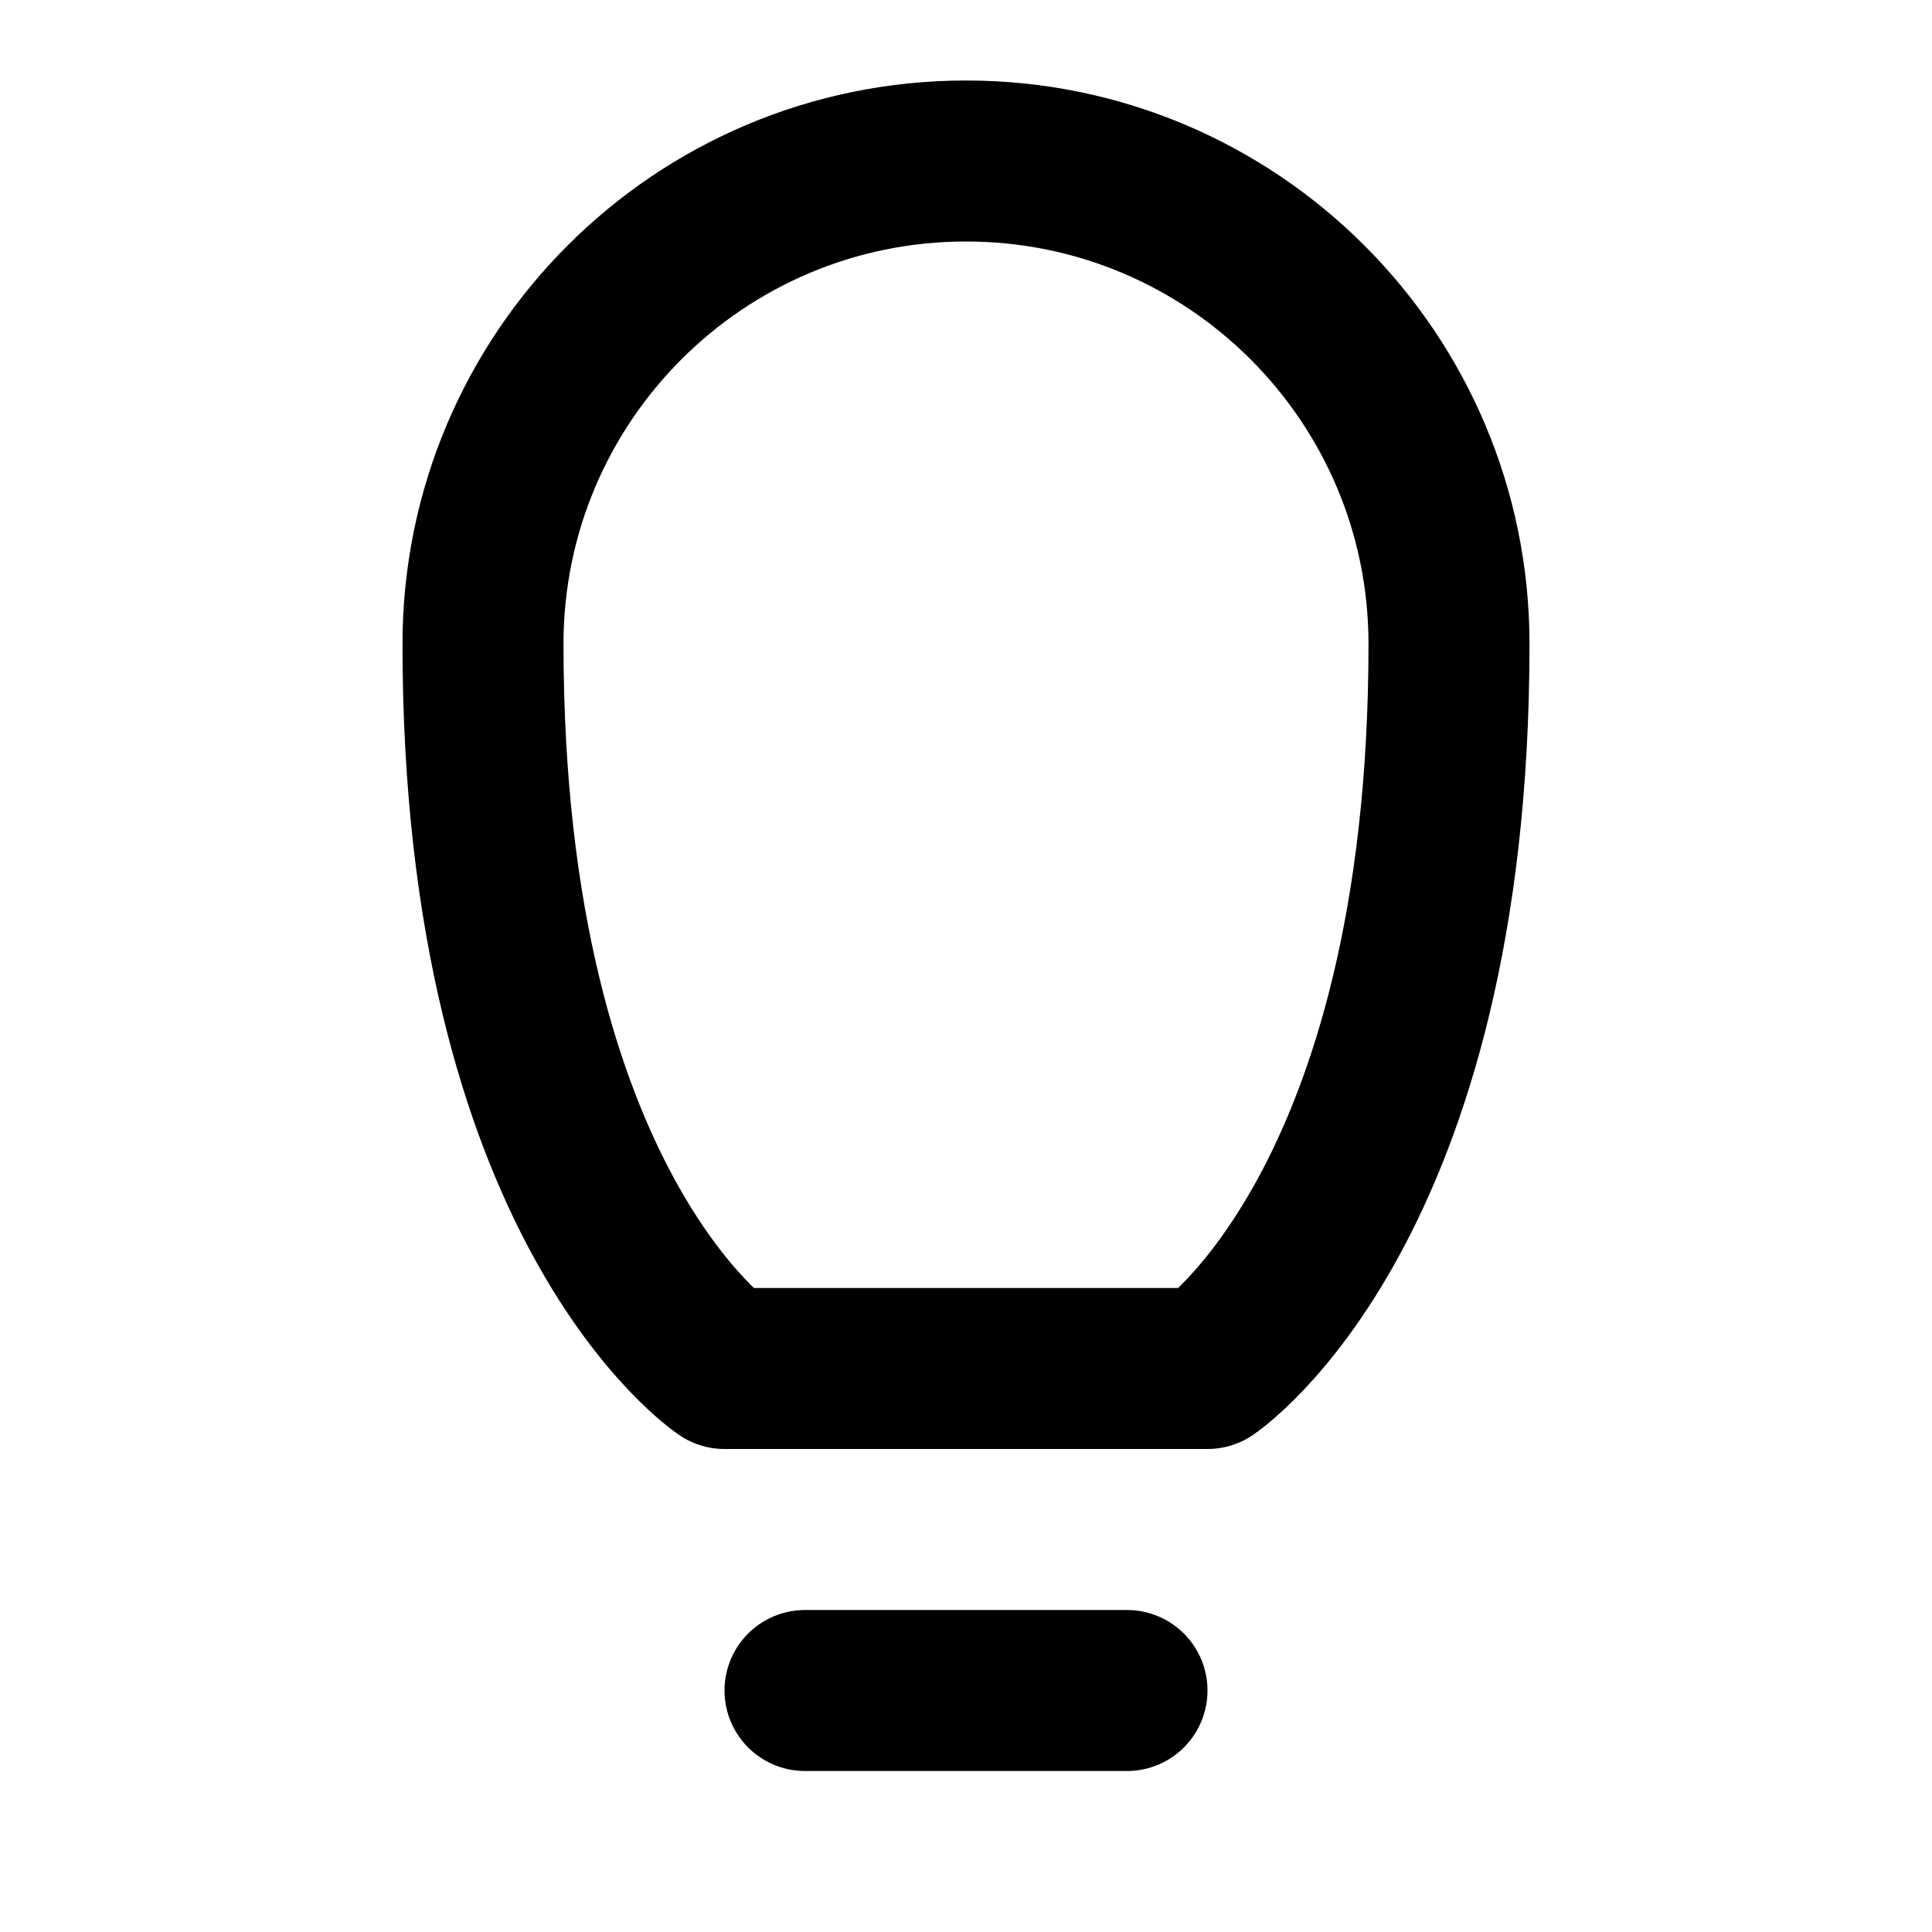
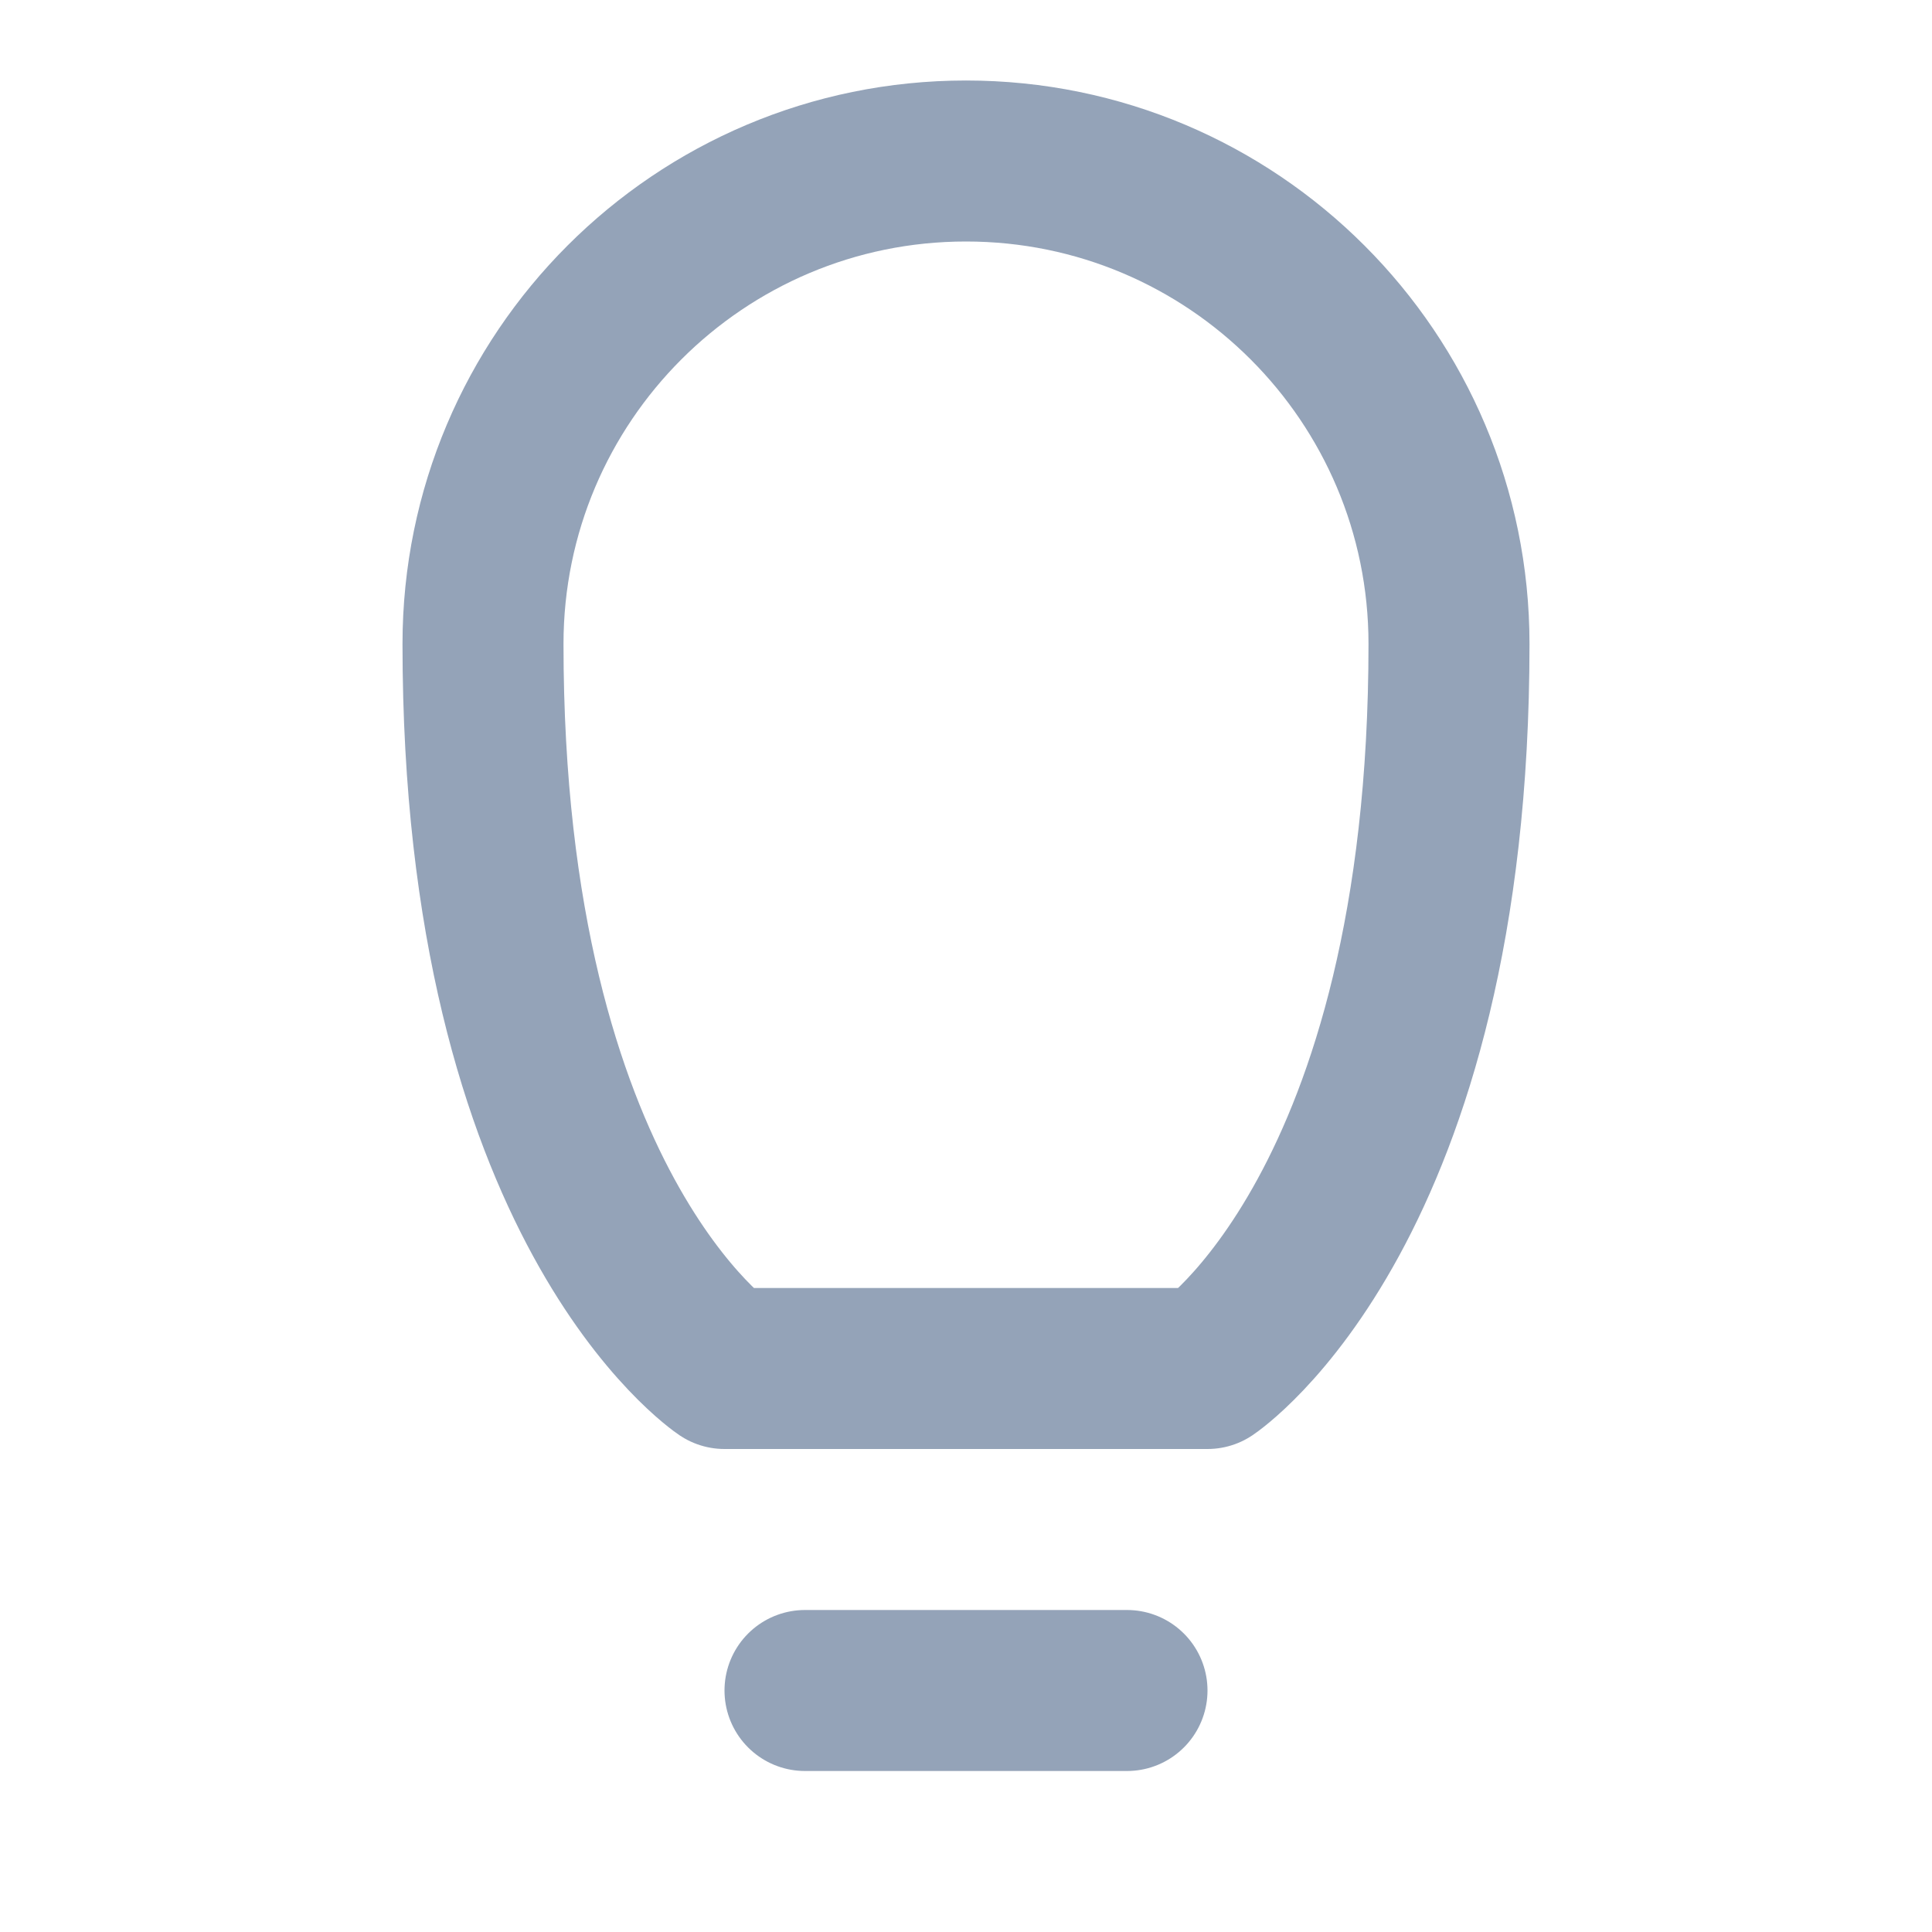
- <svg xmlns="http://www.w3.org/2000/svg" viewBox="0 0 24 24" fill="none" stroke="currentColor" stroke-width="2" stroke-linecap="round" stroke-linejoin="round">
+ <svg xmlns="http://www.w3.org/2000/svg" viewBox="0 0 24 24" fill="none" stroke="#94A3B8" stroke-width="2" stroke-linecap="round" stroke-linejoin="round">
  <path d="M6 8a6 6 0 1 1 12 0c0 7-3 9-3 9H9s-3-2-3-9z" />
  <path d="M10 21h4" />
</svg>
